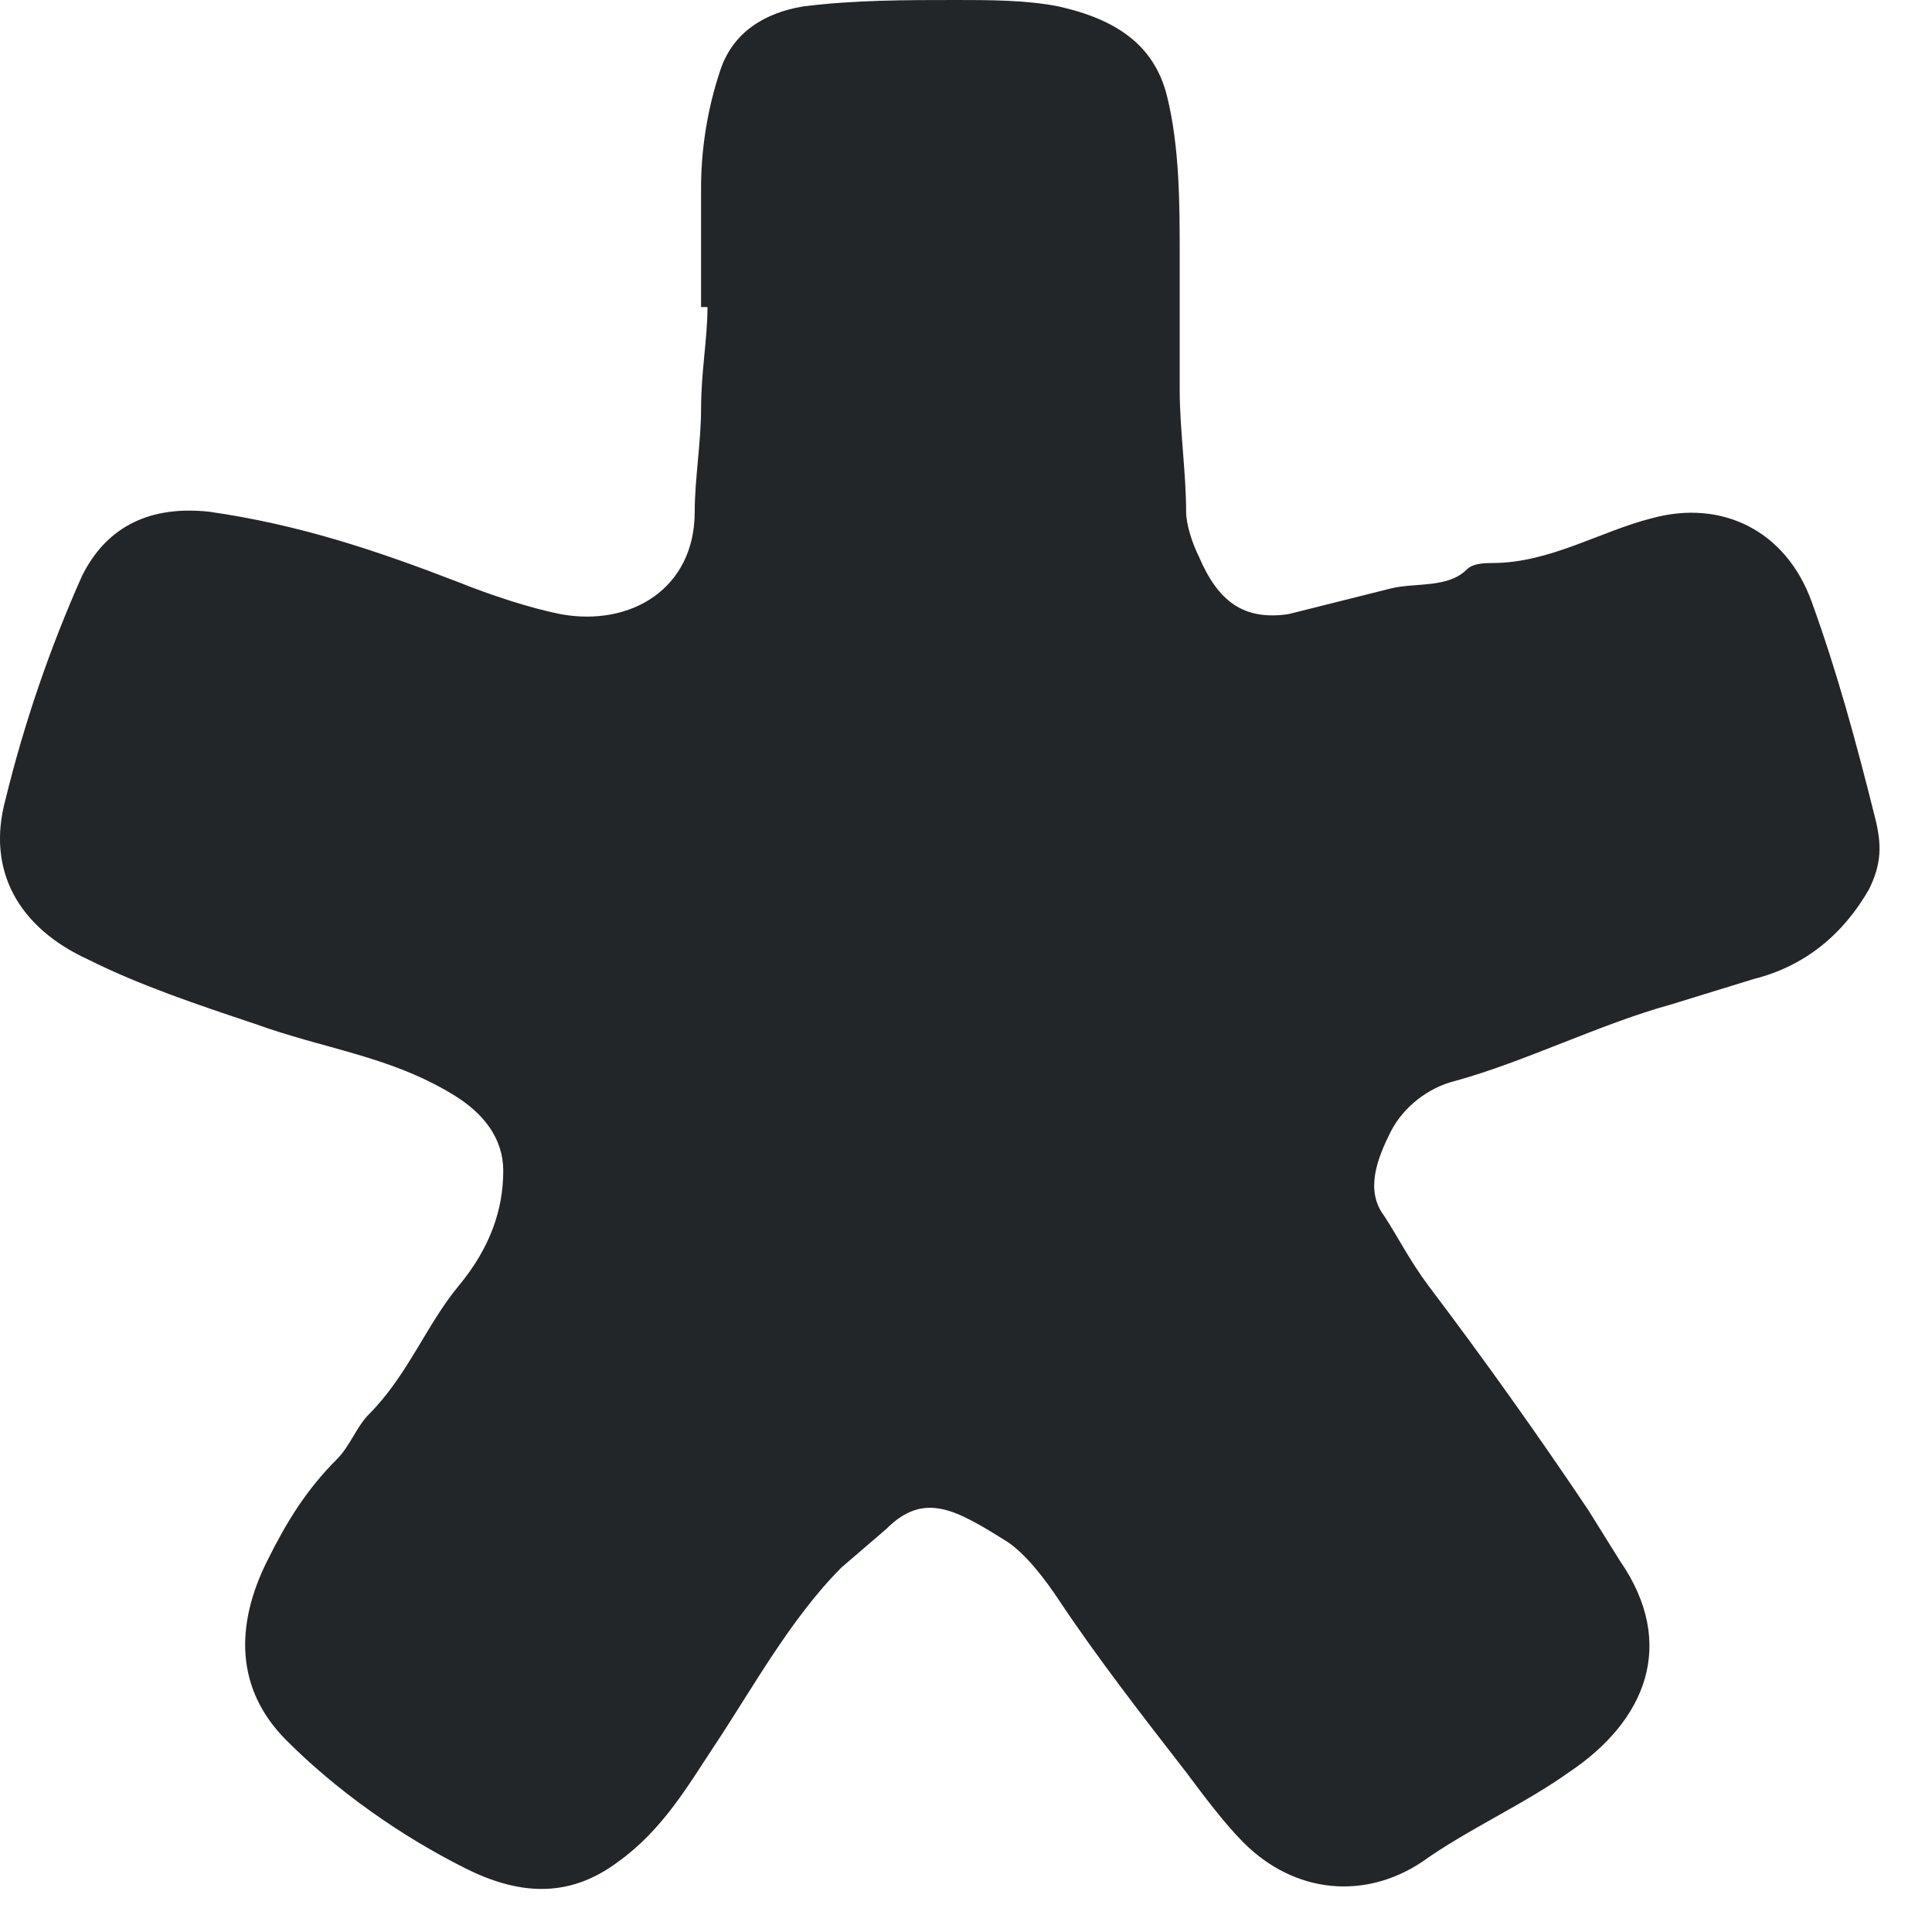
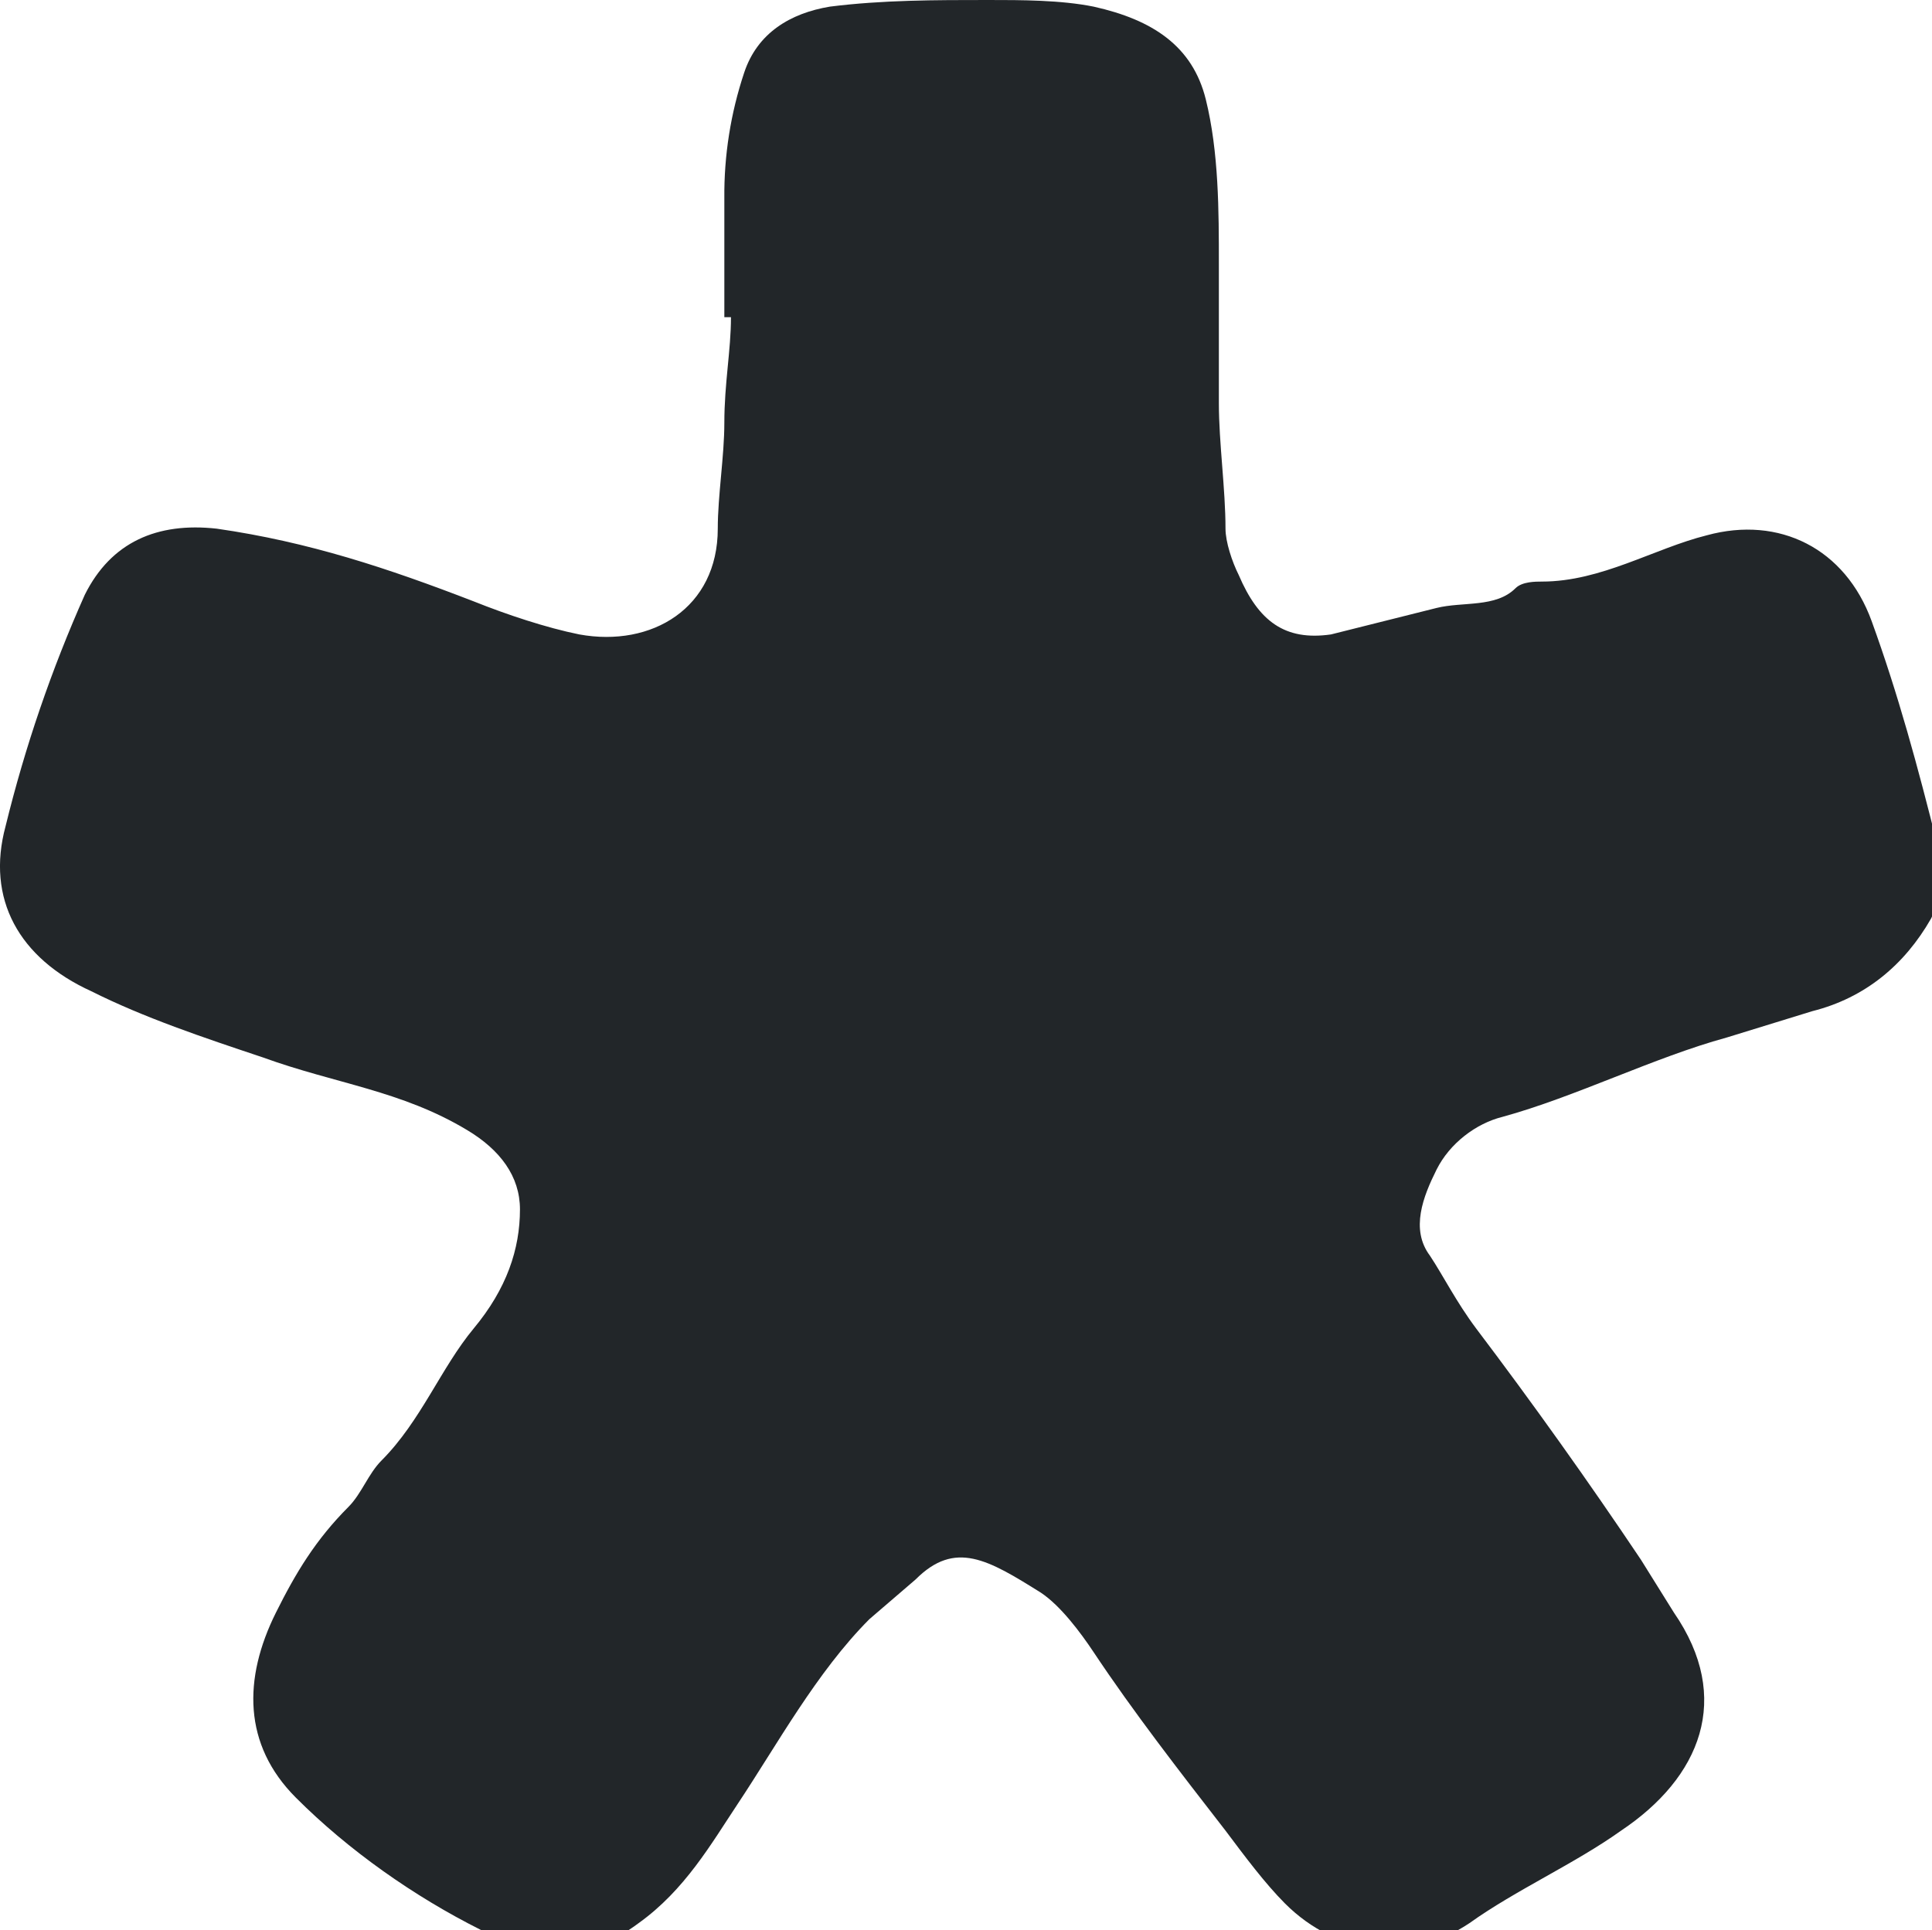
- <svg xmlns="http://www.w3.org/2000/svg" width="31" height="31">
+ <svg xmlns="http://www.w3.org/2000/svg" viewbox="0 0 31 31">
  <path fill="#222629" fill-rule="evenodd" d="M7.46 29.975c.82.411 1.639.514 2.458-.102.717-.513 1.127-1.232 1.536-1.848.615-.924 1.229-2.053 2.048-2.874l.717-.616c.614-.616 1.126-.308 1.946.205.307.205.614.616.819.924.614.924 1.331 1.848 2.048 2.772.307.41.614.82.921 1.129.82.821 1.946.924 2.868.308.716-.513 1.638-.924 2.355-1.437 1.229-.822 1.74-2.053.819-3.388l-.512-.821a77.8 77.8 0 0 0-2.56-3.593c-.307-.41-.512-.821-.717-1.13-.307-.41-.102-.923.103-1.334.204-.41.614-.719 1.024-.821 1.126-.308 2.355-.924 3.481-1.232l1.331-.41c.82-.206 1.434-.72 1.844-1.438.204-.41.204-.718.102-1.13-.307-1.23-.614-2.36-1.024-3.49-.41-1.129-1.434-1.642-2.56-1.334-.82.205-1.638.719-2.56.719-.102 0-.307 0-.41.102-.307.308-.819.206-1.228.308l-1.639.411c-.717.103-1.126-.205-1.433-.924-.103-.205-.205-.513-.205-.719 0-.615-.103-1.334-.103-1.95V4.106c0-.821 0-1.745-.204-2.566-.205-.821-.82-1.232-1.741-1.437C16.472 0 15.857 0 15.345 0c-.819 0-1.638 0-2.457.103-.615.102-1.127.41-1.331 1.026a5.99 5.99 0 0 0-.308 1.95v1.848h.103c0 .514-.103 1.027-.103 1.643 0 .513-.102 1.13-.102 1.642 0 1.232-1.024 1.848-2.15 1.643-.512-.103-1.127-.308-1.639-.513-1.331-.514-2.56-.924-3.993-1.13-.922-.102-1.639.206-2.048 1.027a21.215 21.215 0 0 0-1.23 3.593c-.306 1.13.206 2.053 1.332 2.566.82.411 1.74.719 2.662 1.027 1.127.41 2.15.513 3.175 1.13.512.307.819.718.819 1.231 0 .616-.205 1.232-.717 1.848-.512.616-.819 1.437-1.433 2.053-.205.205-.308.513-.512.719-.512.513-.82 1.026-1.127 1.642-.512 1.027-.512 2.053.307 2.874.82.822 1.844 1.54 2.868 2.053Z" />
</svg>
